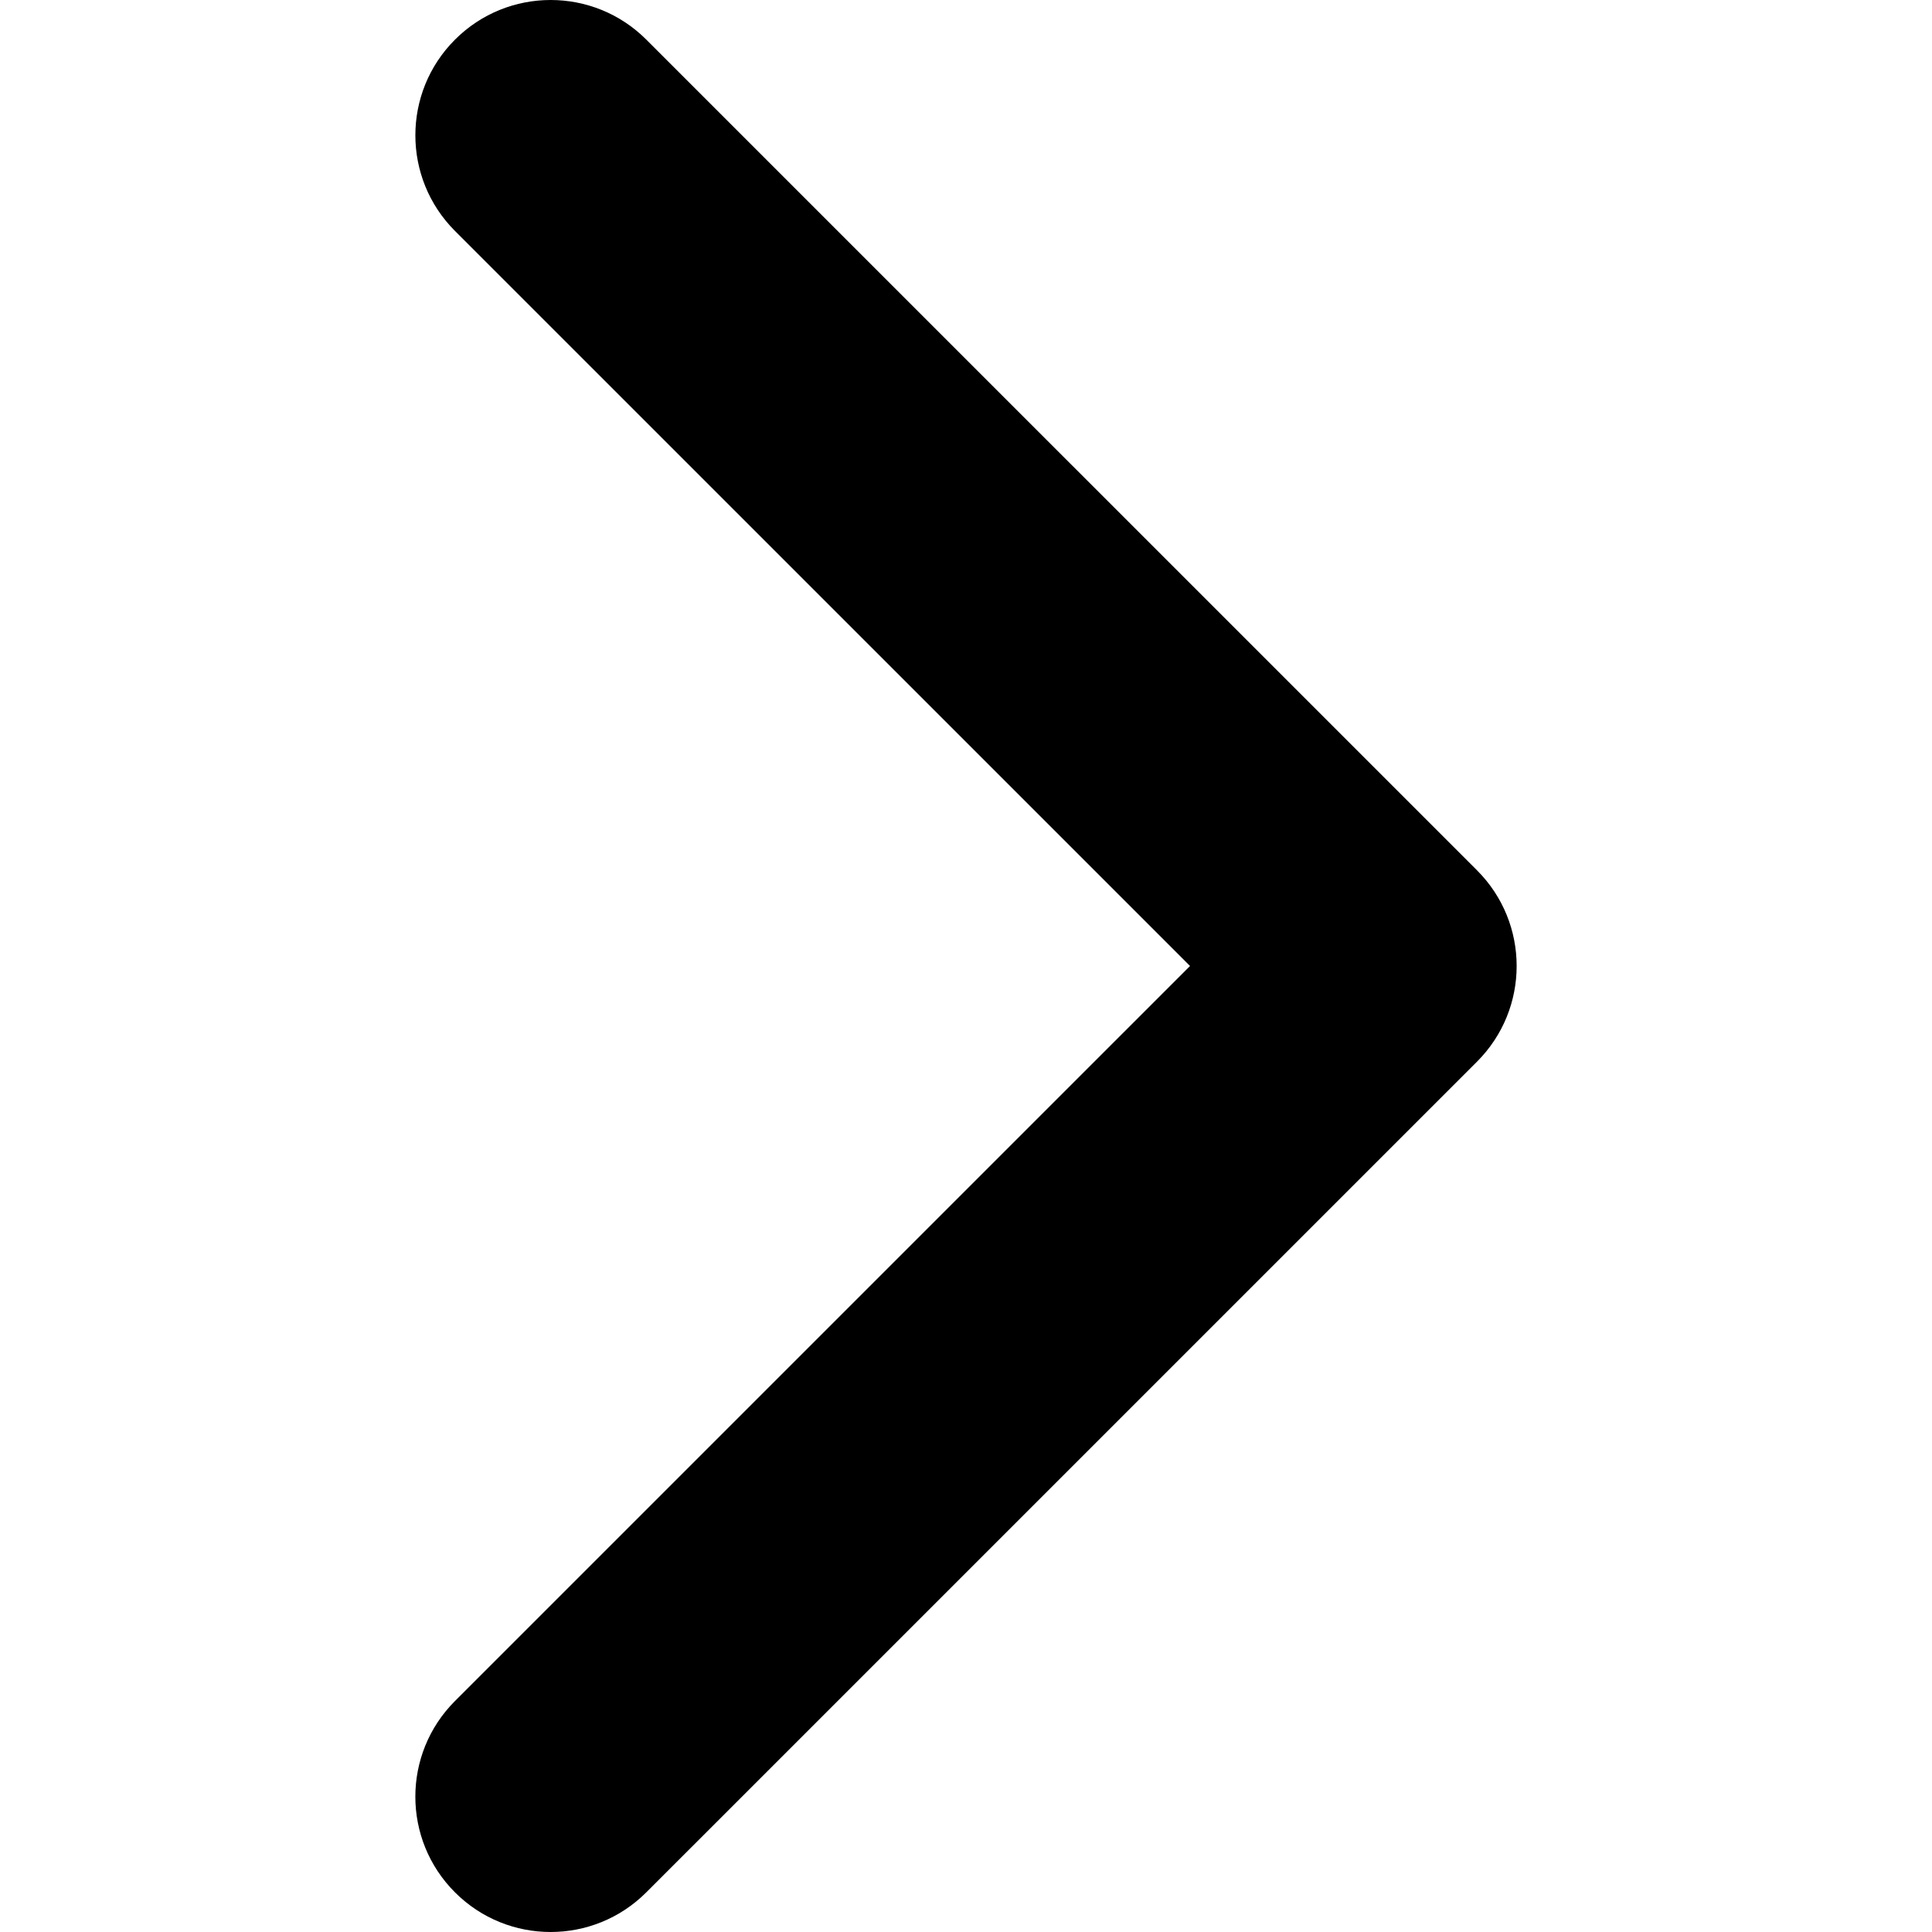
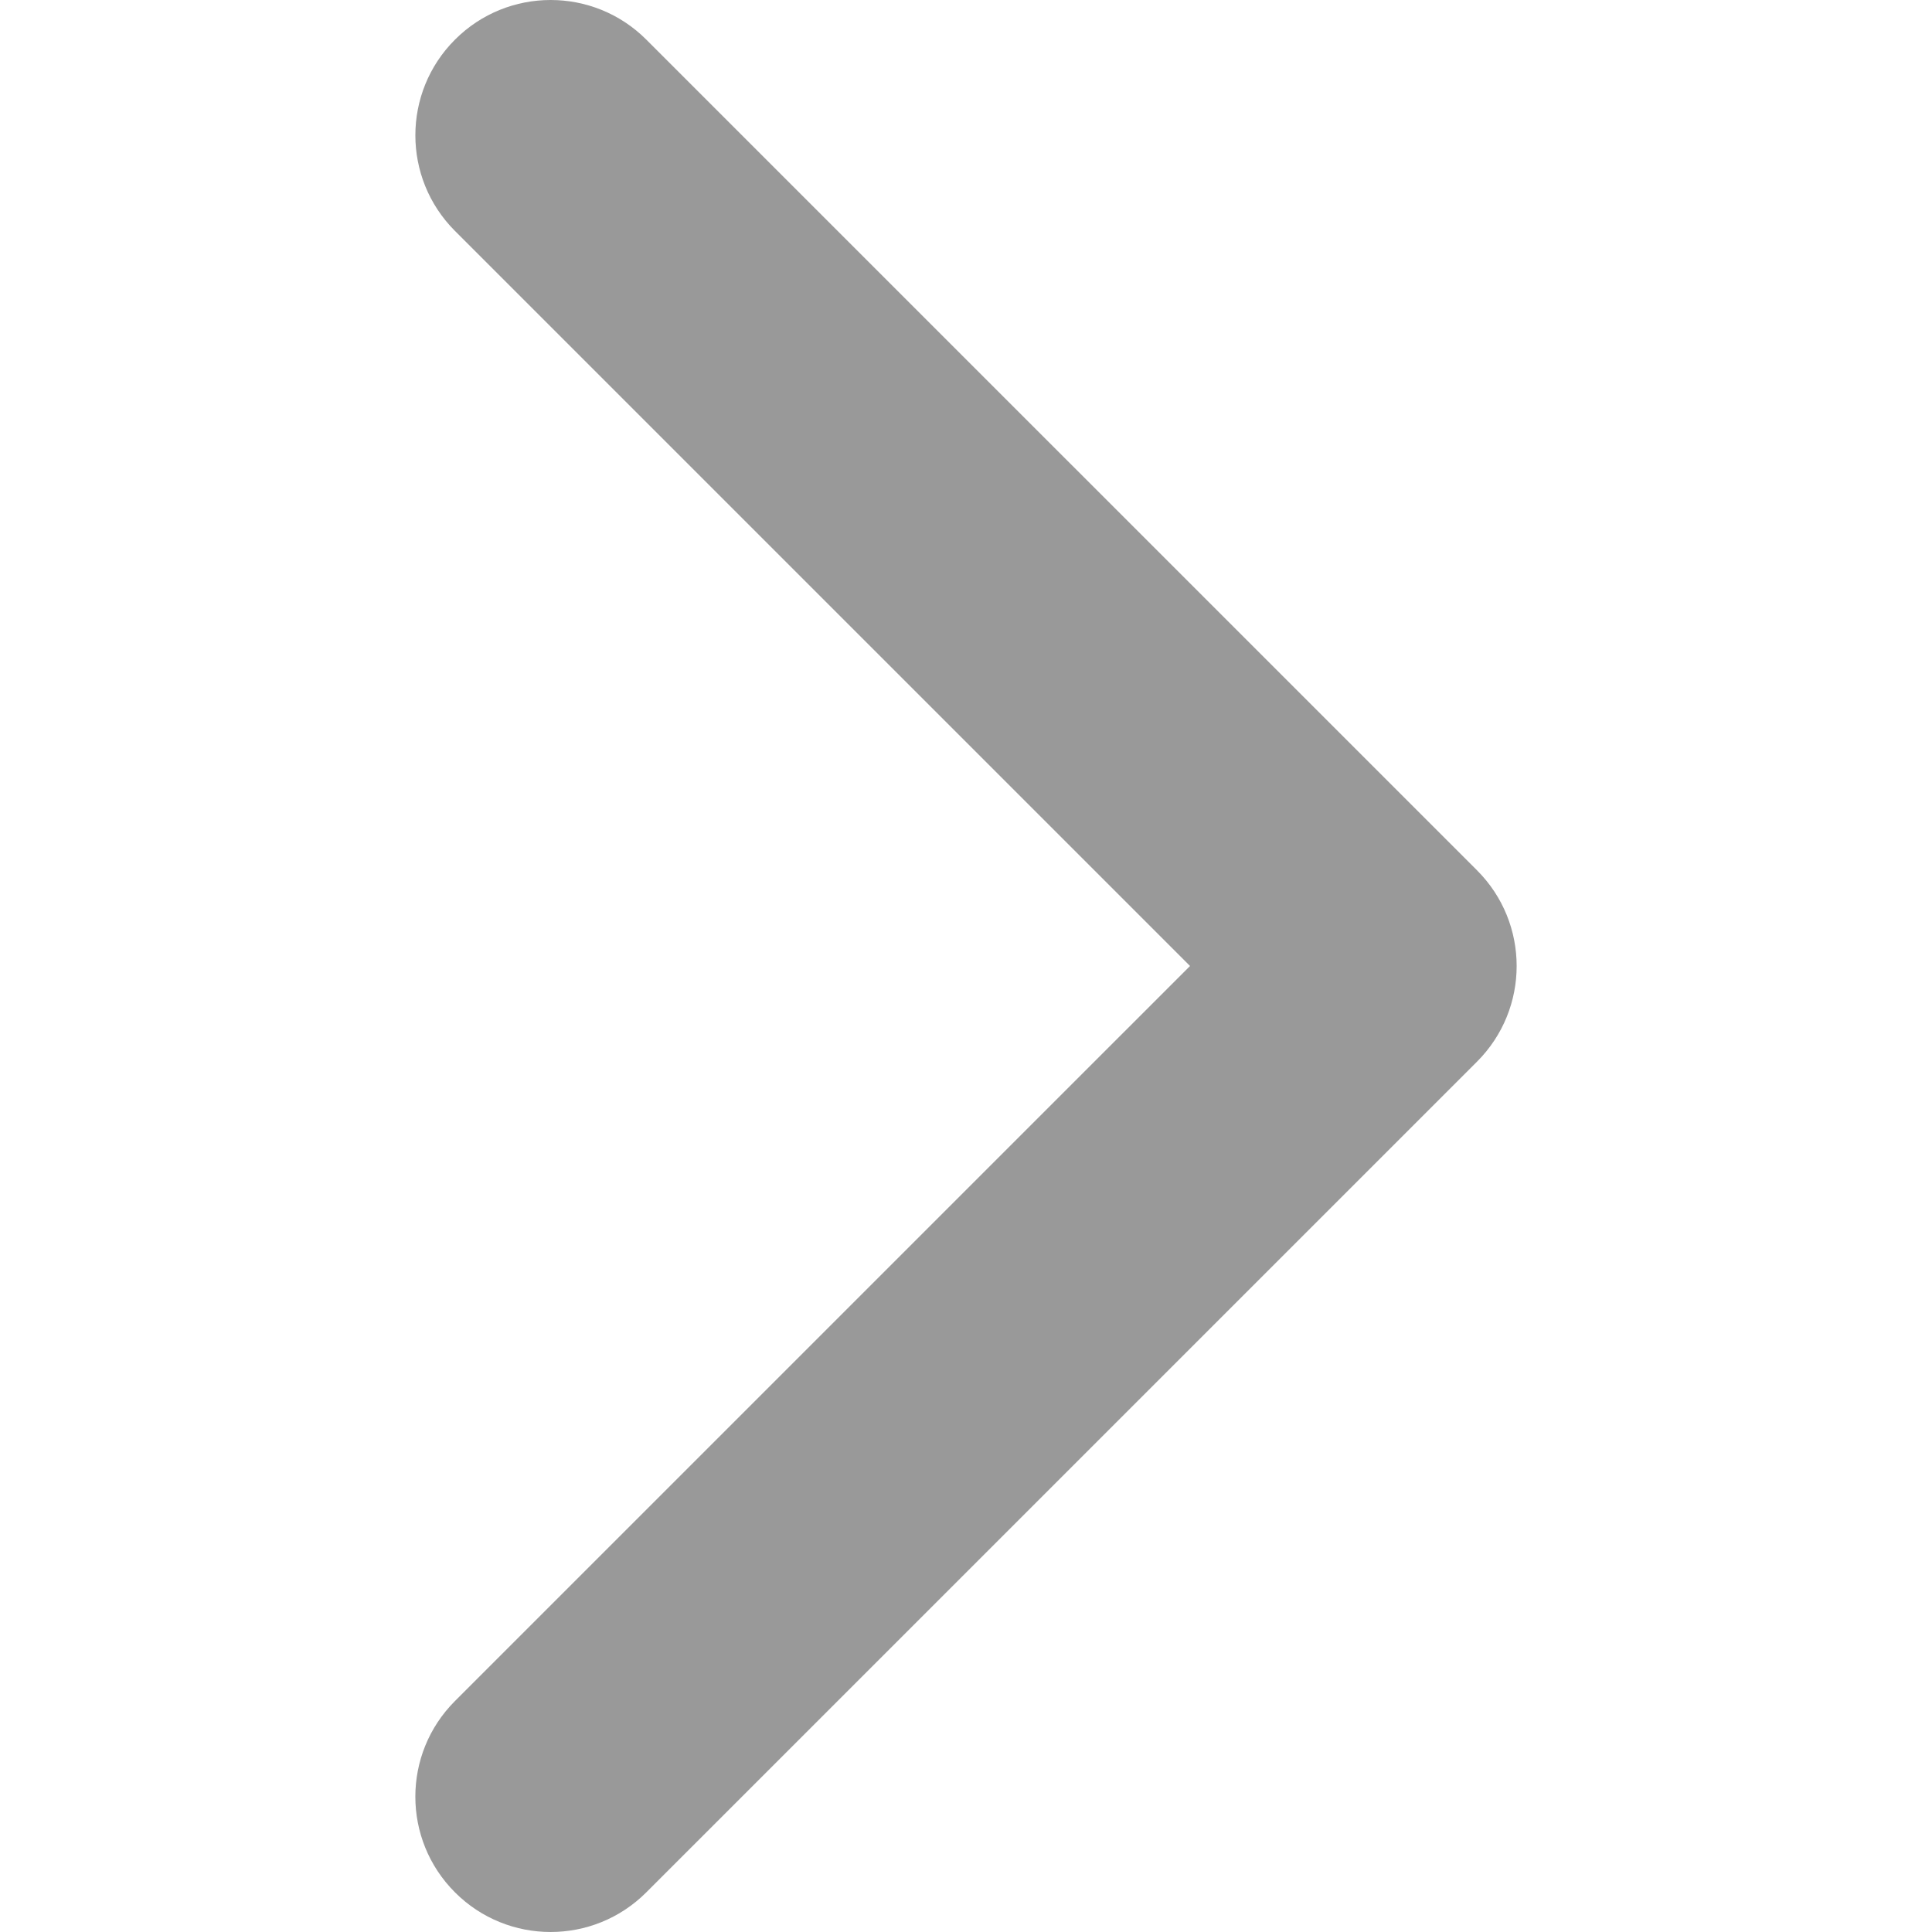
<svg xmlns="http://www.w3.org/2000/svg" version="1.1" id="Capa_1" x="0px" y="0px" width="451.846px" height="451.847px" viewBox="0 0 451.846 451.847" style="enable-background:new 0 0 451.846 451.847;" xml:space="preserve">
  <g>
-     <path d="M345.441,248.292L151.154,442.573c-12.359,12.365-32.397,12.365-44.75,0c-12.354-12.354-12.354-32.391,0-44.744   L278.318,225.92L106.409,54.017c-12.354-12.359-12.354-32.394,0-44.748c12.354-12.359,32.391-12.359,44.75,0l194.287,194.284   c6.177,6.18,9.262,14.271,9.262,22.366C354.708,234.018,351.617,242.115,345.441,248.292z" />
+     <path style="opacity:0.4;" d="M345.441,248.292L151.154,442.573c-12.359,12.365-32.397,12.365-44.75,0c-12.354-12.354-12.354-32.391,0-44.744   L278.318,225.92L106.409,54.017c-12.354-12.359-12.354-32.394,0-44.748c12.354-12.359,32.391-12.359,44.75,0l194.287,194.284   c6.177,6.18,9.262,14.271,9.262,22.366C354.708,234.018,351.617,242.115,345.441,248.292z" />
  </g>
  <g>
</g>
  <g>
</g>
  <g>
</g>
  <g>
</g>
  <g>
</g>
  <g>
</g>
  <g>
</g>
  <g>
</g>
  <g>
</g>
  <g>
</g>
  <g>
</g>
  <g>
</g>
  <g>
</g>
  <g>
</g>
  <g>
</g>
</svg>
